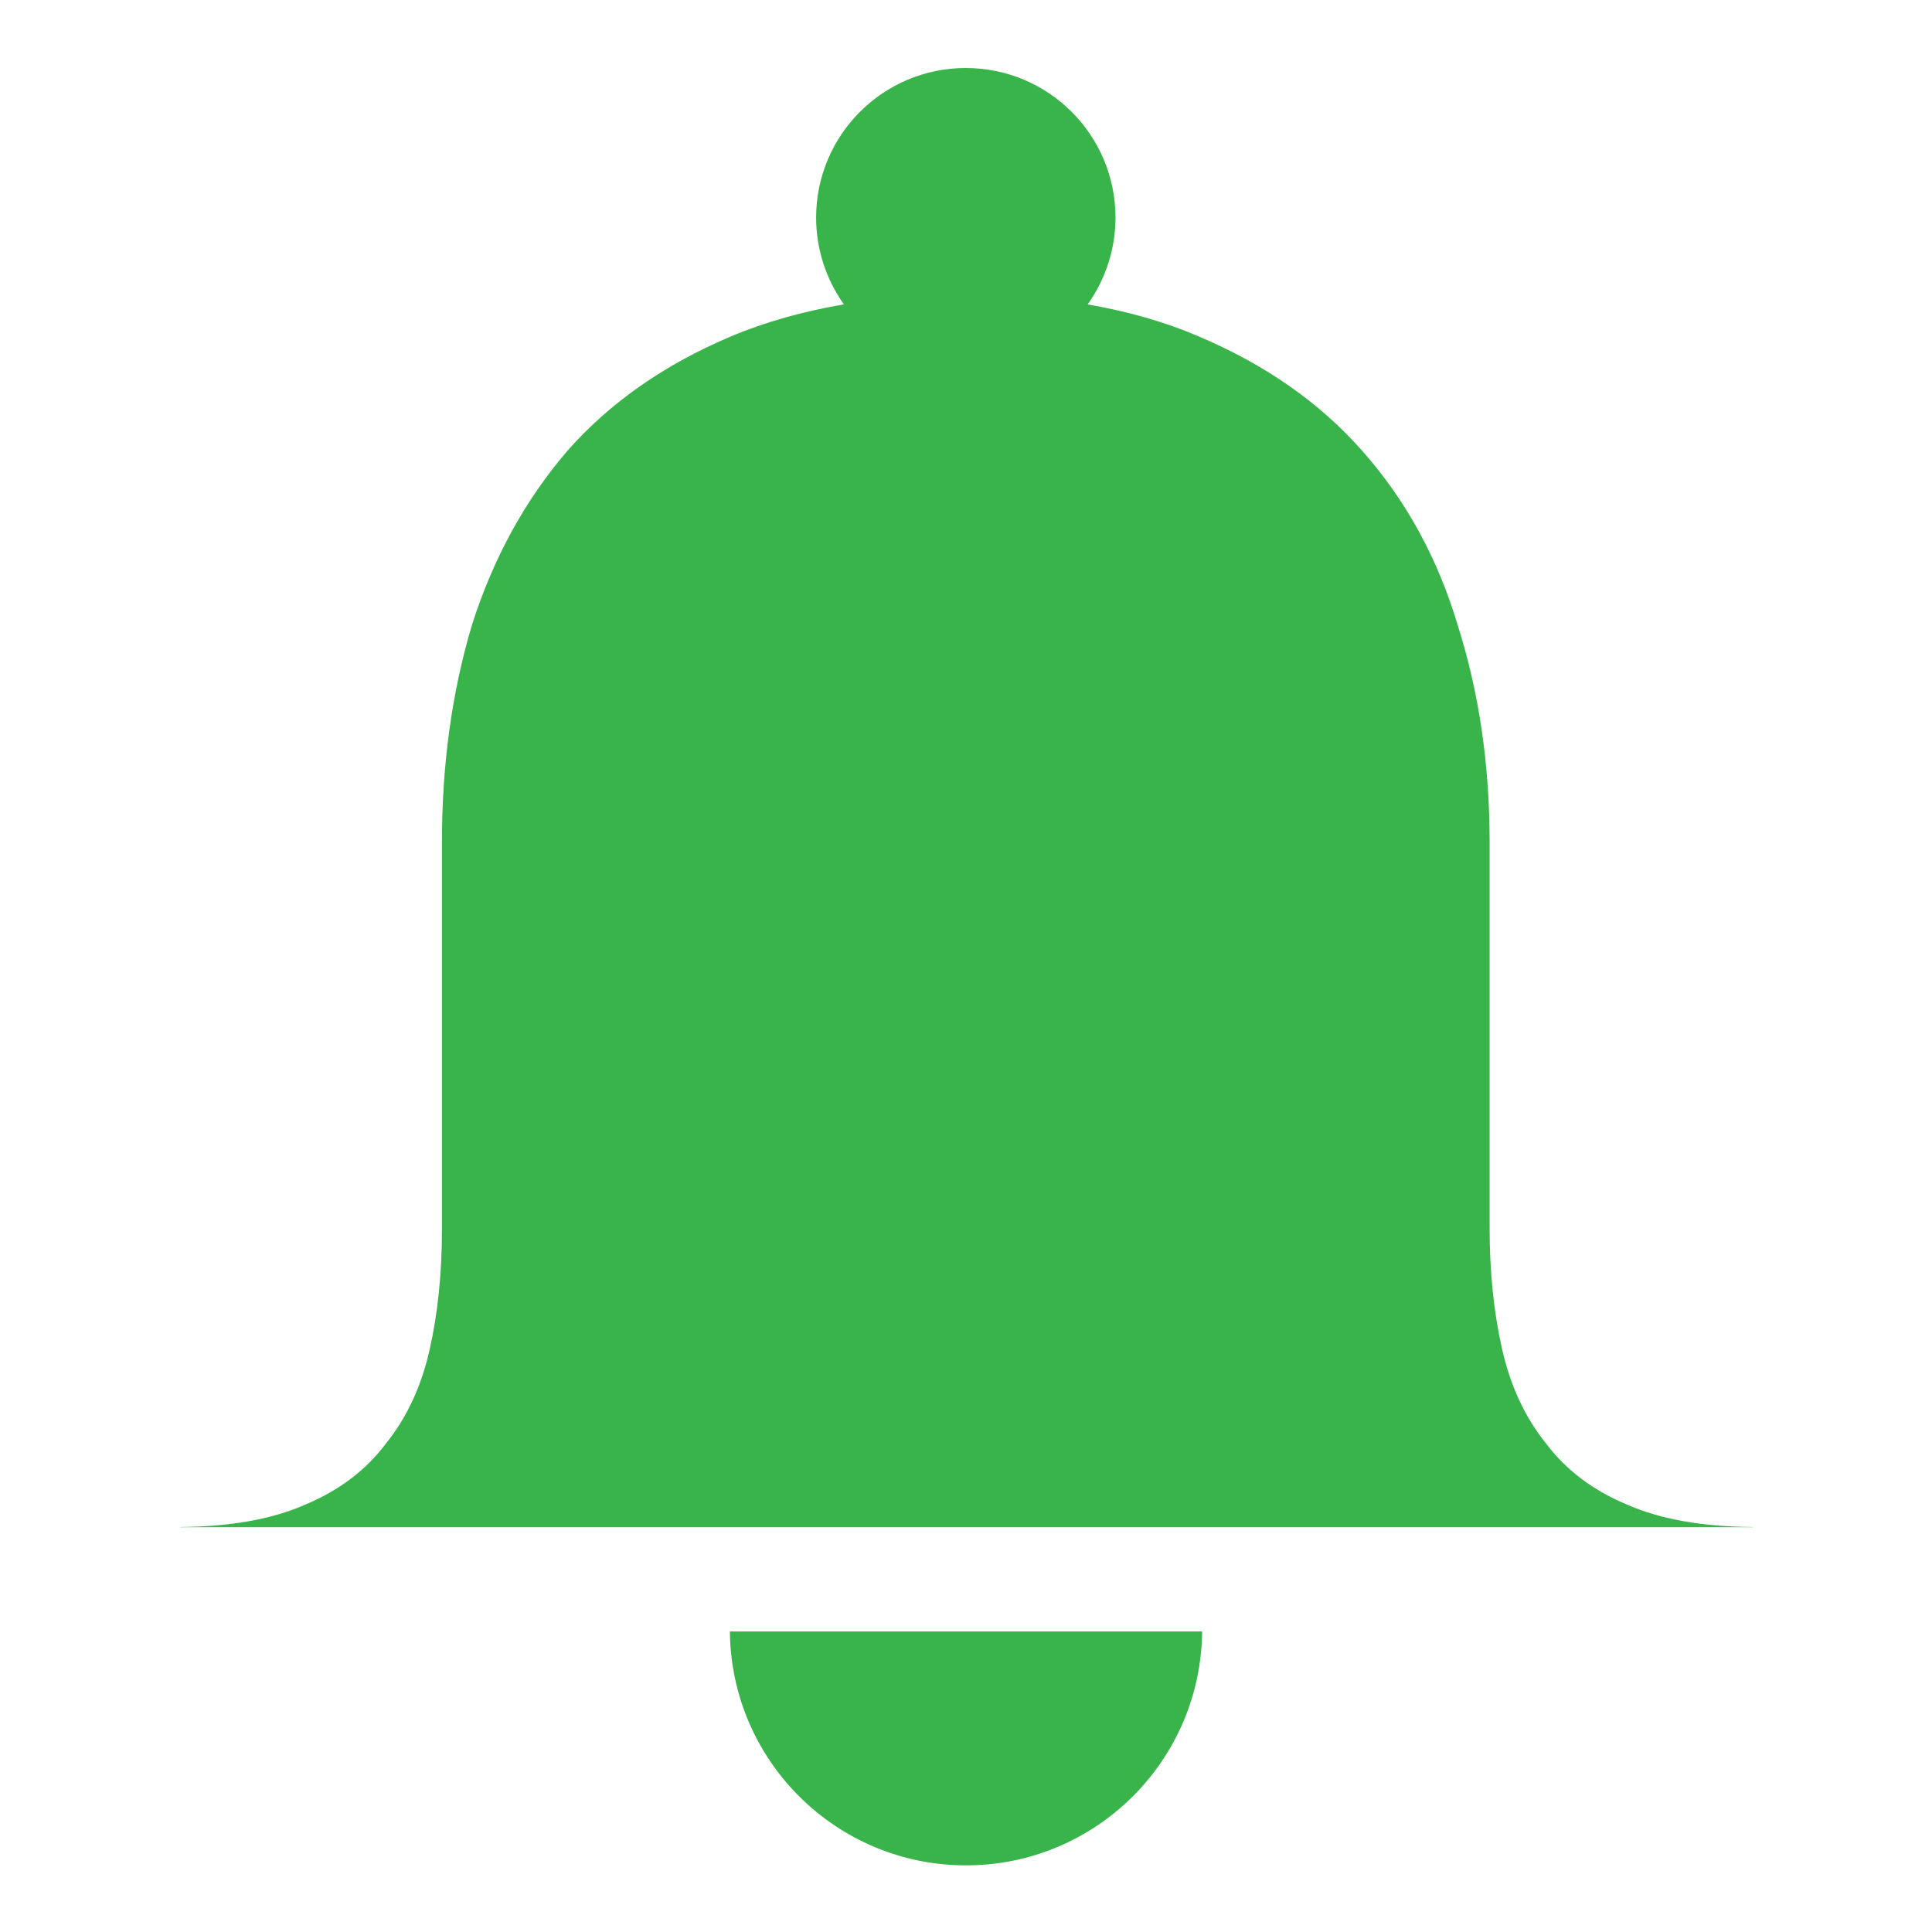
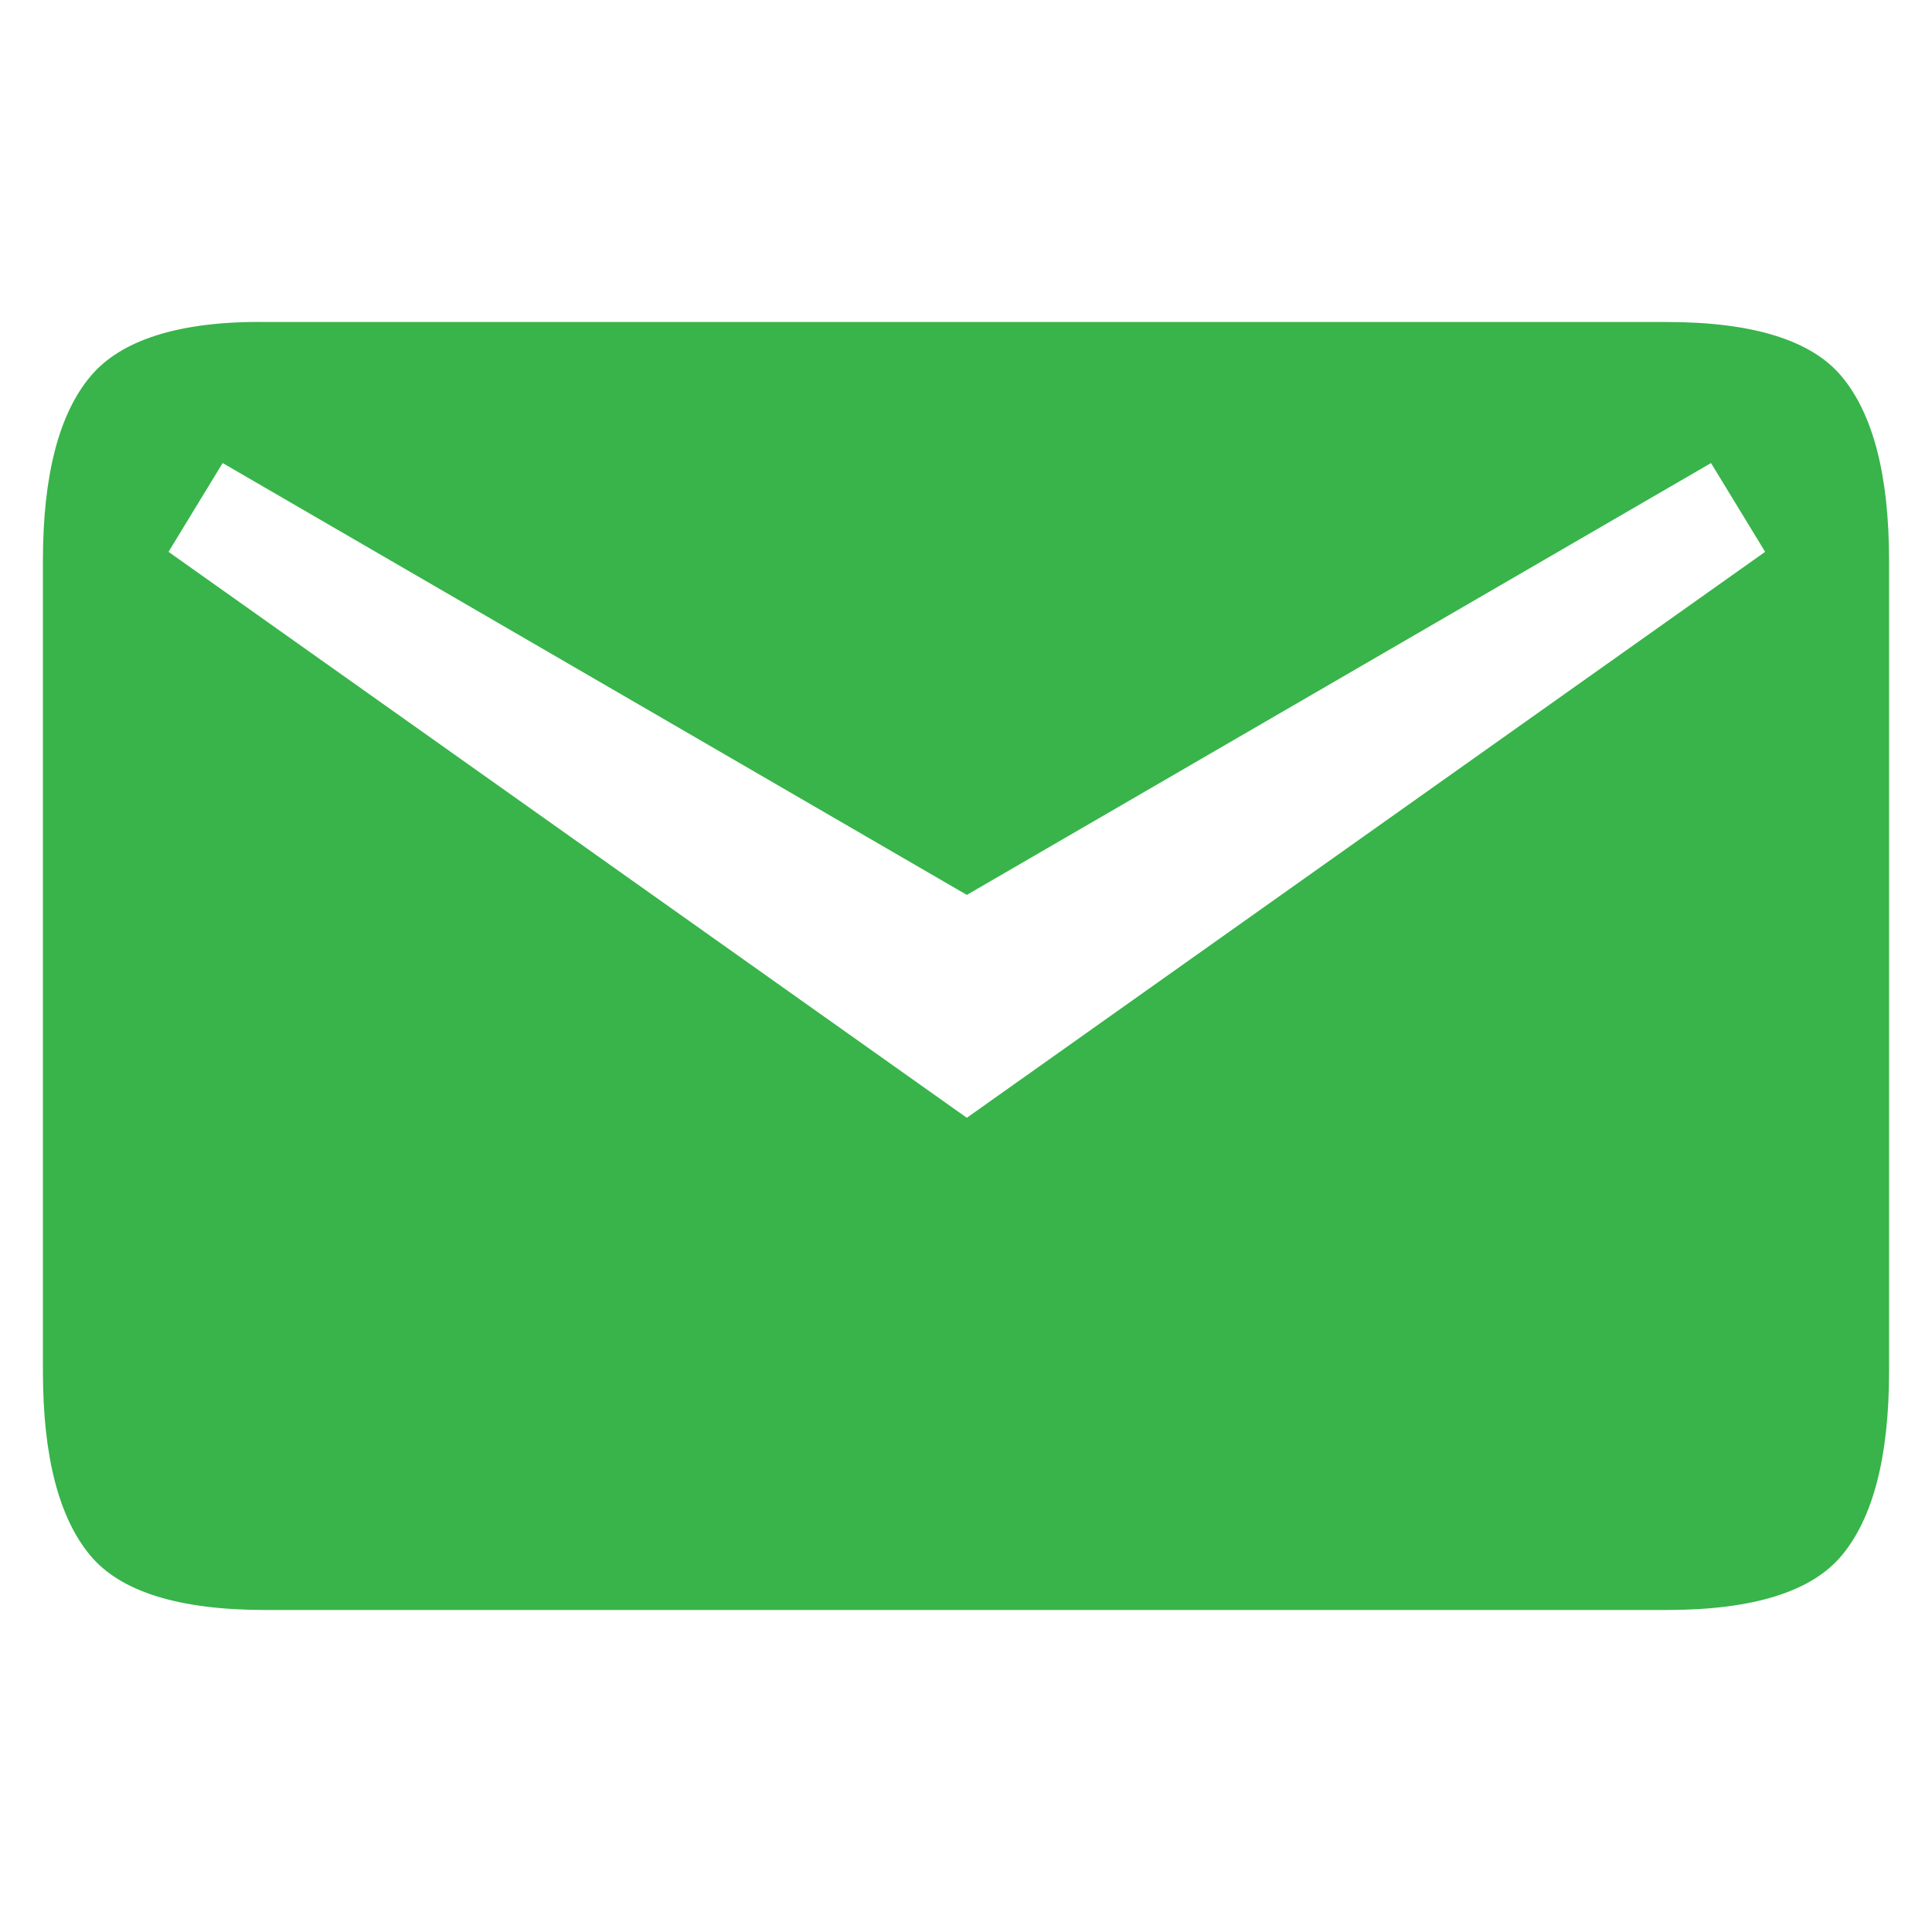
<svg xmlns="http://www.w3.org/2000/svg" width="90" height="90" id="svg6138" version="1.1" viewBox="0 0 90 90">
  <defs id="defs6140">
    <clipPath id="clipPath3017-4-5" clipPathUnits="userSpaceOnUse">
      <path id="path3019-4-1" d="m 199,186.362 0,27 39,0 0,-27 -39,0 z m 25.141,7.5 c 0.532,1e-5 0.983,0.079 1.406,0.156 0.434,0.067 0.852,0.15 1.156,0.25 0.315,0.088 0.523,0.151 0.719,0.25 0.206,0.1 0.398,0.21 0.484,0.266 l -0.719,2.047 c -0.347,-0.188 -0.732,-0.336 -1.188,-0.469 -0.445,-0.144 -0.952,-0.188 -1.484,-0.188 -1.183,2e-5 -2.077,0.294 -2.609,0.969 -0.521,0.663 -0.766,1.589 -0.766,2.75 0,0.564 0.088,1.082 0.219,1.547 0.13,0.453 0.286,0.84 0.547,1.172 0.261,0.332 0.609,0.593 1,0.781 0.391,0.177 0.869,0.234 1.391,0.234 0.282,0 0.476,0.012 0.672,0 0.206,-0.012 0.395,-0.029 0.547,-0.062 l 0,-4.016 2.578,0 0,5.688 c -0.304,0.122 -0.78,0.305 -1.453,0.438 -0.673,0.144 -1.528,0.188 -2.516,0.188 -0.847,0 -1.586,-0.11 -2.281,-0.375 -0.684,-0.265 -1.34,-0.663 -1.828,-1.172 -0.489,-0.509 -0.854,-1.15 -1.125,-1.891 -0.261,-0.741 -0.391,-1.58 -0.391,-2.531 0,-0.962 0.16,-1.822 0.453,-2.562 0.293,-0.741 0.708,-1.382 1.219,-1.891 0.51,-0.52 1.082,-0.875 1.766,-1.141 0.695,-0.265 1.421,-0.438 2.203,-0.438 z m -11.953,0.031 c 0.163,-0.012 0.353,0 0.531,0 0.659,2e-5 1.243,0.116 1.719,0.281 0.486,0.154 0.874,0.375 1.188,0.672 0.313,0.286 0.552,0.604 0.703,1 0.151,0.385 0.203,0.866 0.203,1.328 0,0.451 -0.111,0.868 -0.359,1.297 -0.249,0.418 -0.579,0.733 -1,0.953 0.584,0.242 1.046,0.578 1.359,1.062 0.324,0.473 0.469,1.047 0.469,1.719 -1e-5,0.528 -0.077,1.033 -0.25,1.484 -0.173,0.44 -0.445,0.857 -0.812,1.188 -0.367,0.319 -0.834,0.547 -1.406,0.734 -0.562,0.176 -1.222,0.25 -2,0.25 -0.292,0 -0.613,0.011 -0.938,-0.031 -0.324,-0.033 -0.651,-0.121 -0.953,-0.188 -0.303,-0.066 -0.533,-0.11 -0.781,-0.188 -0.249,-0.077 -0.469,-0.153 -0.609,-0.219 l 0.453,-2.062 c 0.281,0.121 0.661,0.248 1.094,0.391 0.443,0.132 1.024,0.219 1.672,0.219 0.746,0 1.232,-0.136 1.578,-0.422 0.346,-0.286 0.547,-0.672 0.547,-1.156 0,-0.297 -0.058,-0.536 -0.188,-0.734 -0.119,-0.209 -0.3,-0.379 -0.516,-0.5 -0.216,-0.132 -0.51,-0.268 -0.812,-0.312 -0.292,-0.055 -0.571,-0.062 -0.906,-0.062 l -0.984,0 0,-1.938 1.125,0 c 0.238,0 0.424,-0.081 0.641,-0.125 0.227,-0.044 0.468,-0.088 0.641,-0.188 0.173,-0.11 0.293,-0.261 0.391,-0.438 0.108,-0.187 0.125,-0.428 0.125,-0.703 0,-0.209 -0.039,-0.377 -0.125,-0.531 -0.086,-0.154 -0.188,-0.276 -0.328,-0.375 -0.13,-0.099 -0.238,-0.19 -0.422,-0.234 -0.173,-0.055 -0.363,-0.062 -0.547,-0.062 -0.465,3e-5 -0.944,0.06 -1.344,0.203 -0.389,0.143 -0.738,0.322 -1.062,0.531 l -0.844,-1.828 c 0.173,-0.11 0.382,-0.176 0.609,-0.297 0.238,-0.121 0.469,-0.245 0.75,-0.344 0.281,-0.099 0.593,-0.215 0.906,-0.281 0.162,-0.033 0.322,-0.083 0.484,-0.094 z" style="color:#000000;fill:#ff00ff;fill-opacity:1;fill-rule:nonzero;stroke:none;stroke-width:6;marker:none;visibility:visible;display:inline;overflow:visible;enable-background:accumulate" />
    </clipPath>
  </defs>
  <g id="layer1" transform="translate(-283.5714,-358.7907)">
    <g transform="translate(169.5714,223.4282)" id="g5937" />
    <g id="g1311" transform="translate(109.5721,223.4285)">
      <g transform="matrix(1.875,0,0,1.875,-366,-1657.817)" id="g1313">
        <rect style="opacity:0.212;fill:none;stroke:none" id="rect1315" width="48" height="48" x="288" y="152" transform="translate(0,804.3622)" />
      </g>
-       <path id="path4608" d="m 218.989,138.53 a 6.972,6.972 0 0 0 -6.972,6.972 6.972,6.972 0 0 0 1.295,4.038 c -1.906,0.327 -3.665,0.818 -5.271,1.497 -3.093,1.308 -5.631,3.083 -7.61,5.325 -1.979,2.305 -3.462,5.016 -4.451,8.13 -0.928,3.114 -1.393,6.477 -1.393,10.089 l 0,18.041 c 0,2.053 -0.192,3.932 -0.579,5.635 -0.387,1.704 -1.066,3.155 -2.034,4.356 -0.93,1.239 -2.189,2.19 -3.777,2.849 -1.548,0.68 -3.491,1.018 -5.811,1.034 l 0,0.01 12.201,0 48.803,0 12.253,0 0,-0.01 c -2.33,-0.016 -4.28,-0.354 -5.834,-1.037 -1.595,-0.661 -2.859,-1.614 -3.792,-2.859 -0.973,-1.206 -1.653,-2.668 -2.042,-4.379 -0.389,-1.711 -0.584,-3.597 -0.584,-5.659 l 0,-17.981 c 0,-3.612 -0.494,-6.975 -1.484,-10.089 -0.928,-3.114 -2.41,-5.825 -4.451,-8.13 -1.979,-2.242 -4.518,-4.017 -7.61,-5.325 -1.567,-0.676 -3.299,-1.168 -5.18,-1.494 a 6.972,6.972 0 0 0 1.298,-4.04 6.972,6.972 0 0 0 -6.972,-6.972 z m -10.989,72.833 a 11,11 0 0 0 21.999,0 l -10.999,0 -10.999,0 z" style="font-style:normal;font-variant:normal;font-weight:normal;font-stretch:normal;font-size:15px;line-height:125%;font-family:Ubuntu;-inkscape-font-specification:Ubuntu;text-align:center;letter-spacing:0px;word-spacing:0px;writing-mode:lr-tb;text-anchor:middle;fill:#38b44a;fill-opacity:1;stroke:none" />
+       <path style="font-size:15px;font-style:normal;font-variant:normal;font-weight:normal;font-stretch:normal;text-align:center;line-height:125%;letter-spacing:0px;word-spacing:0px;writing-mode:lr-tb;text-anchor:middle;opacity:1;fill:#38b44a;fill-opacity:1;stroke:none;font-family:Ubuntu;-inkscape-font-specification:Ubuntu" d="m 186.372,150.362 c -4.044,-0.051 -6.763,0.857 -8.158,2.531 -1.464,1.743 -2.215,4.604 -2.215,8.579 l 0,37.78 c 0,3.975 0.751,6.836 2.215,8.579 1.395,1.674 4.113,2.531 8.158,2.531 l 65.256,0 c 4.045,0 6.763,-0.857 8.158,-2.531 1.464,-1.743 2.213,-4.604 2.213,-8.579 l 0,-37.78 c 0,-3.975 -0.749,-6.836 -2.213,-8.579 -1.395,-1.674 -4.113,-2.531 -8.158,-2.531 l -6.751,0 -42.403,0 z m -2.001,6.571 34.667,20.117 34.667,-20.117 2.521,4.136 -37.188,26.364 -37.188,-26.364 z" id="path1317" />
    </g>
  </g>
</svg>
